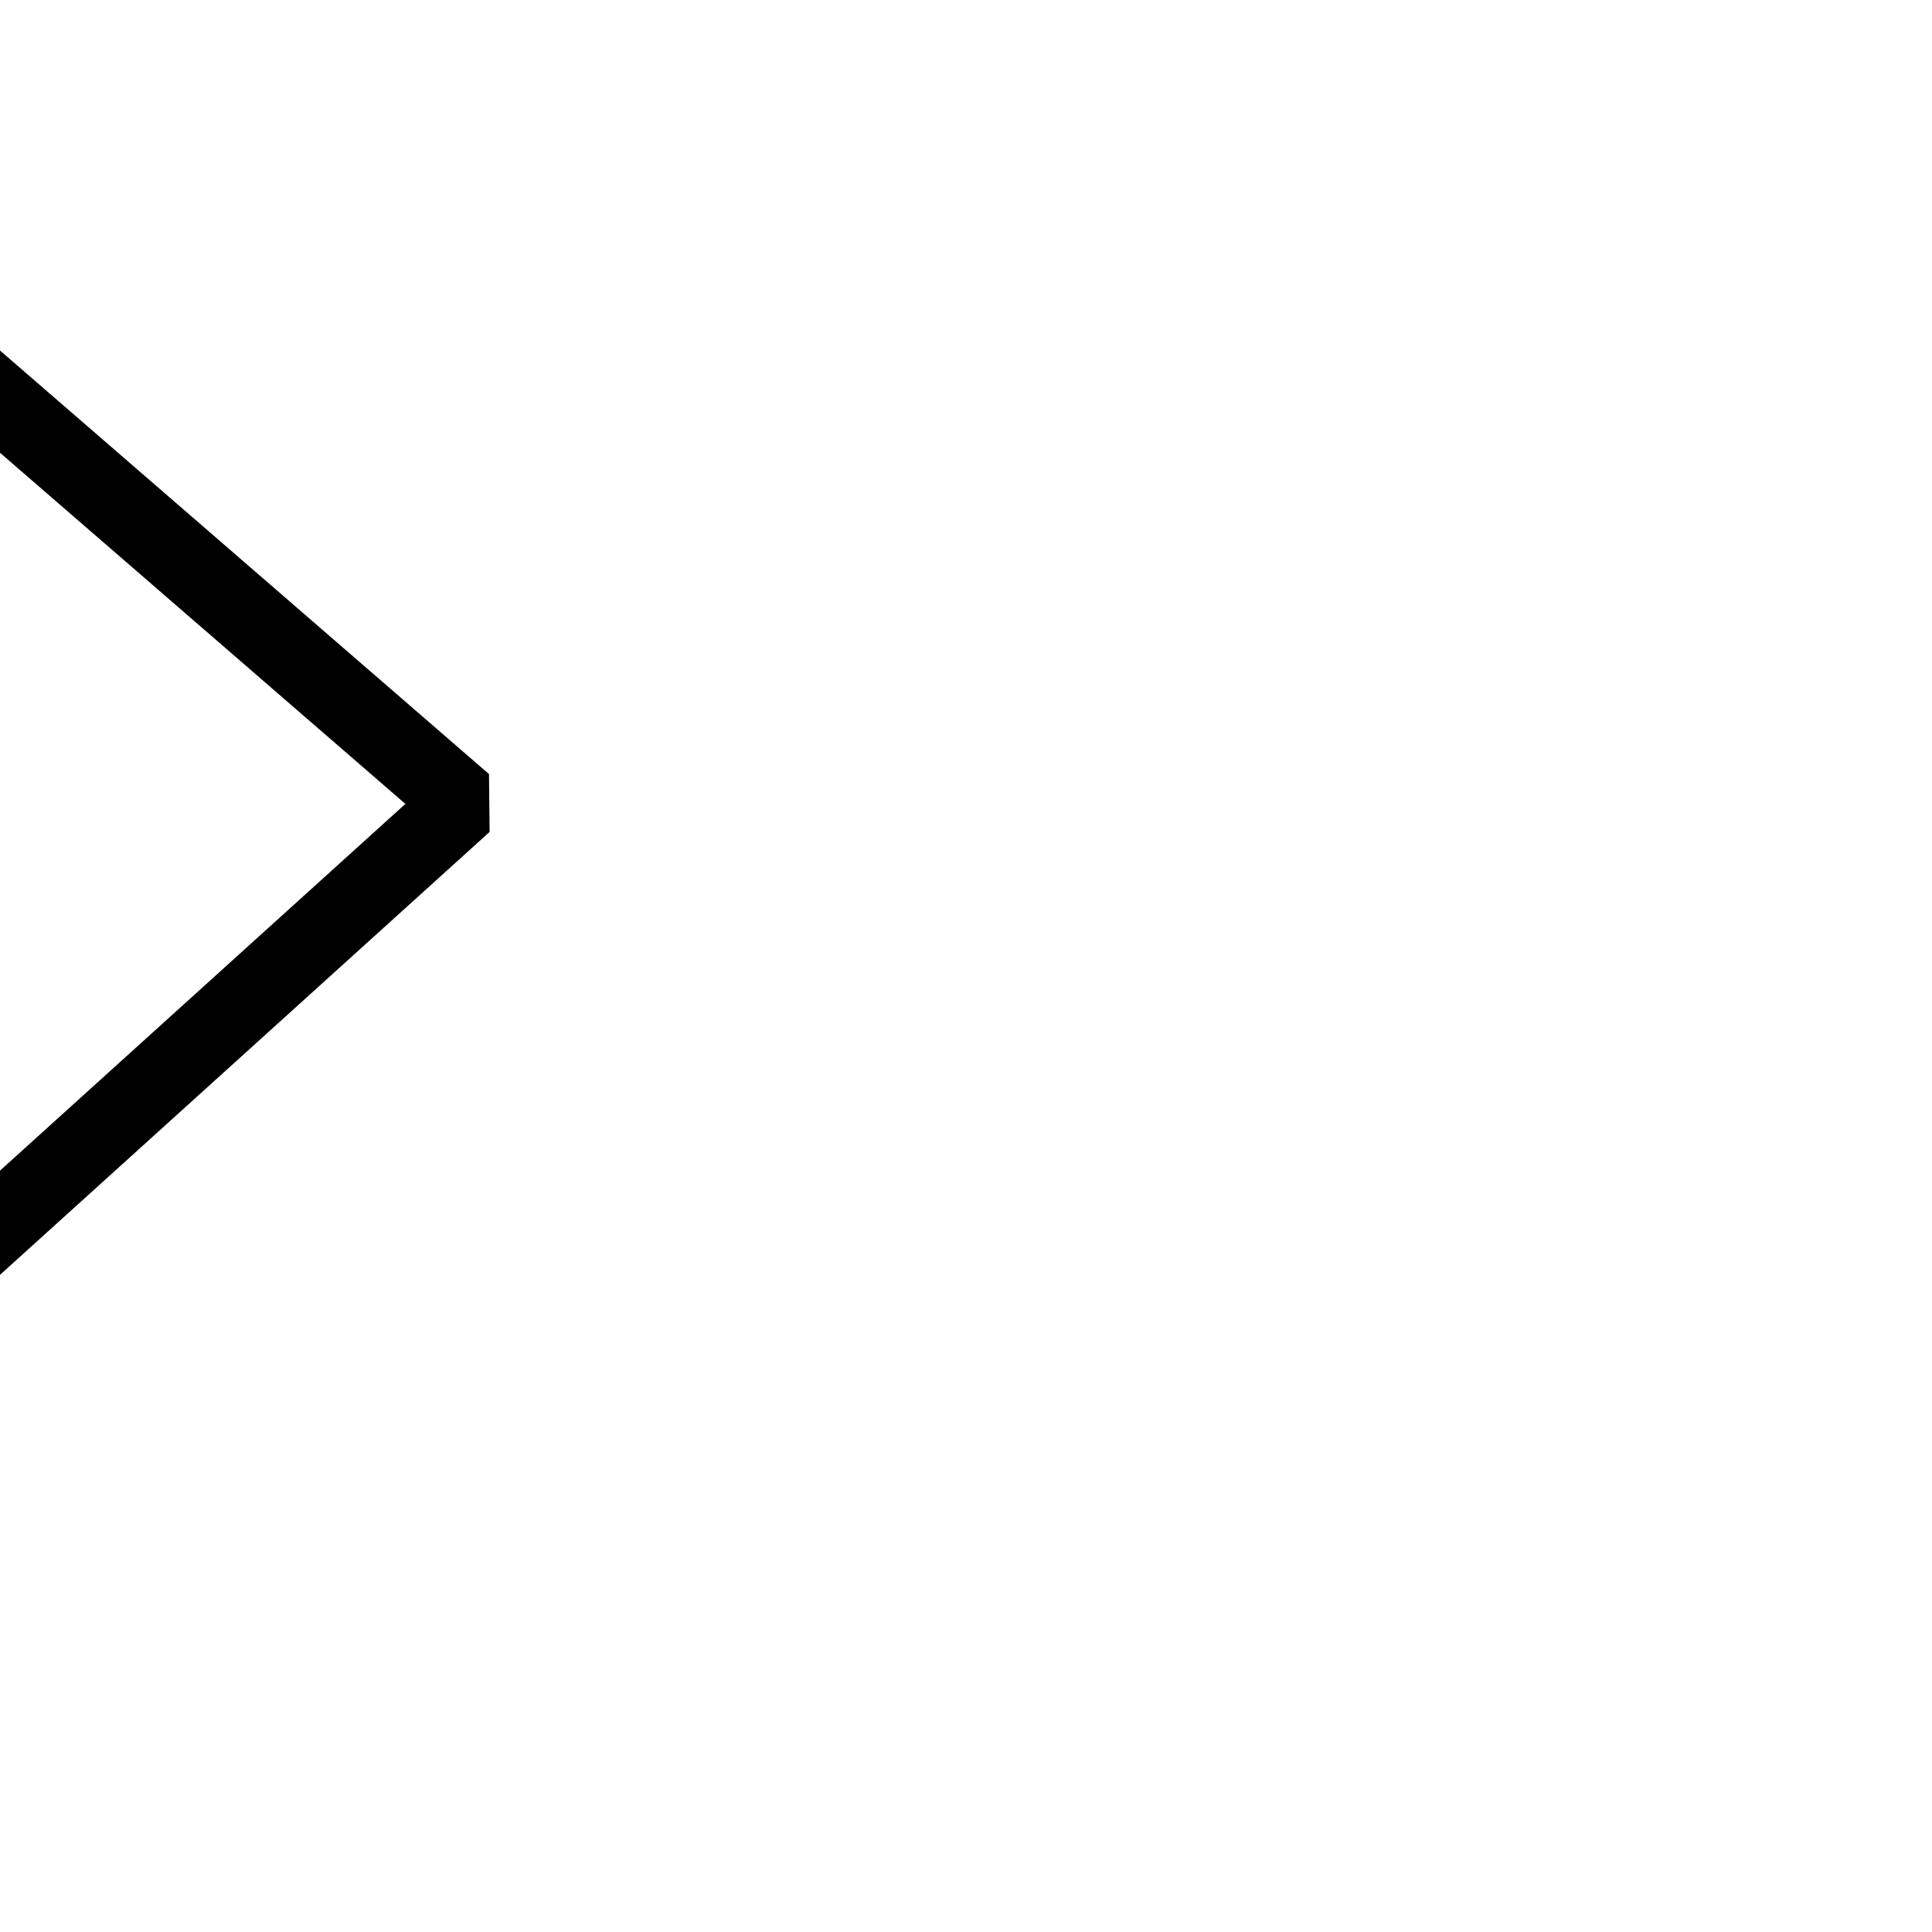
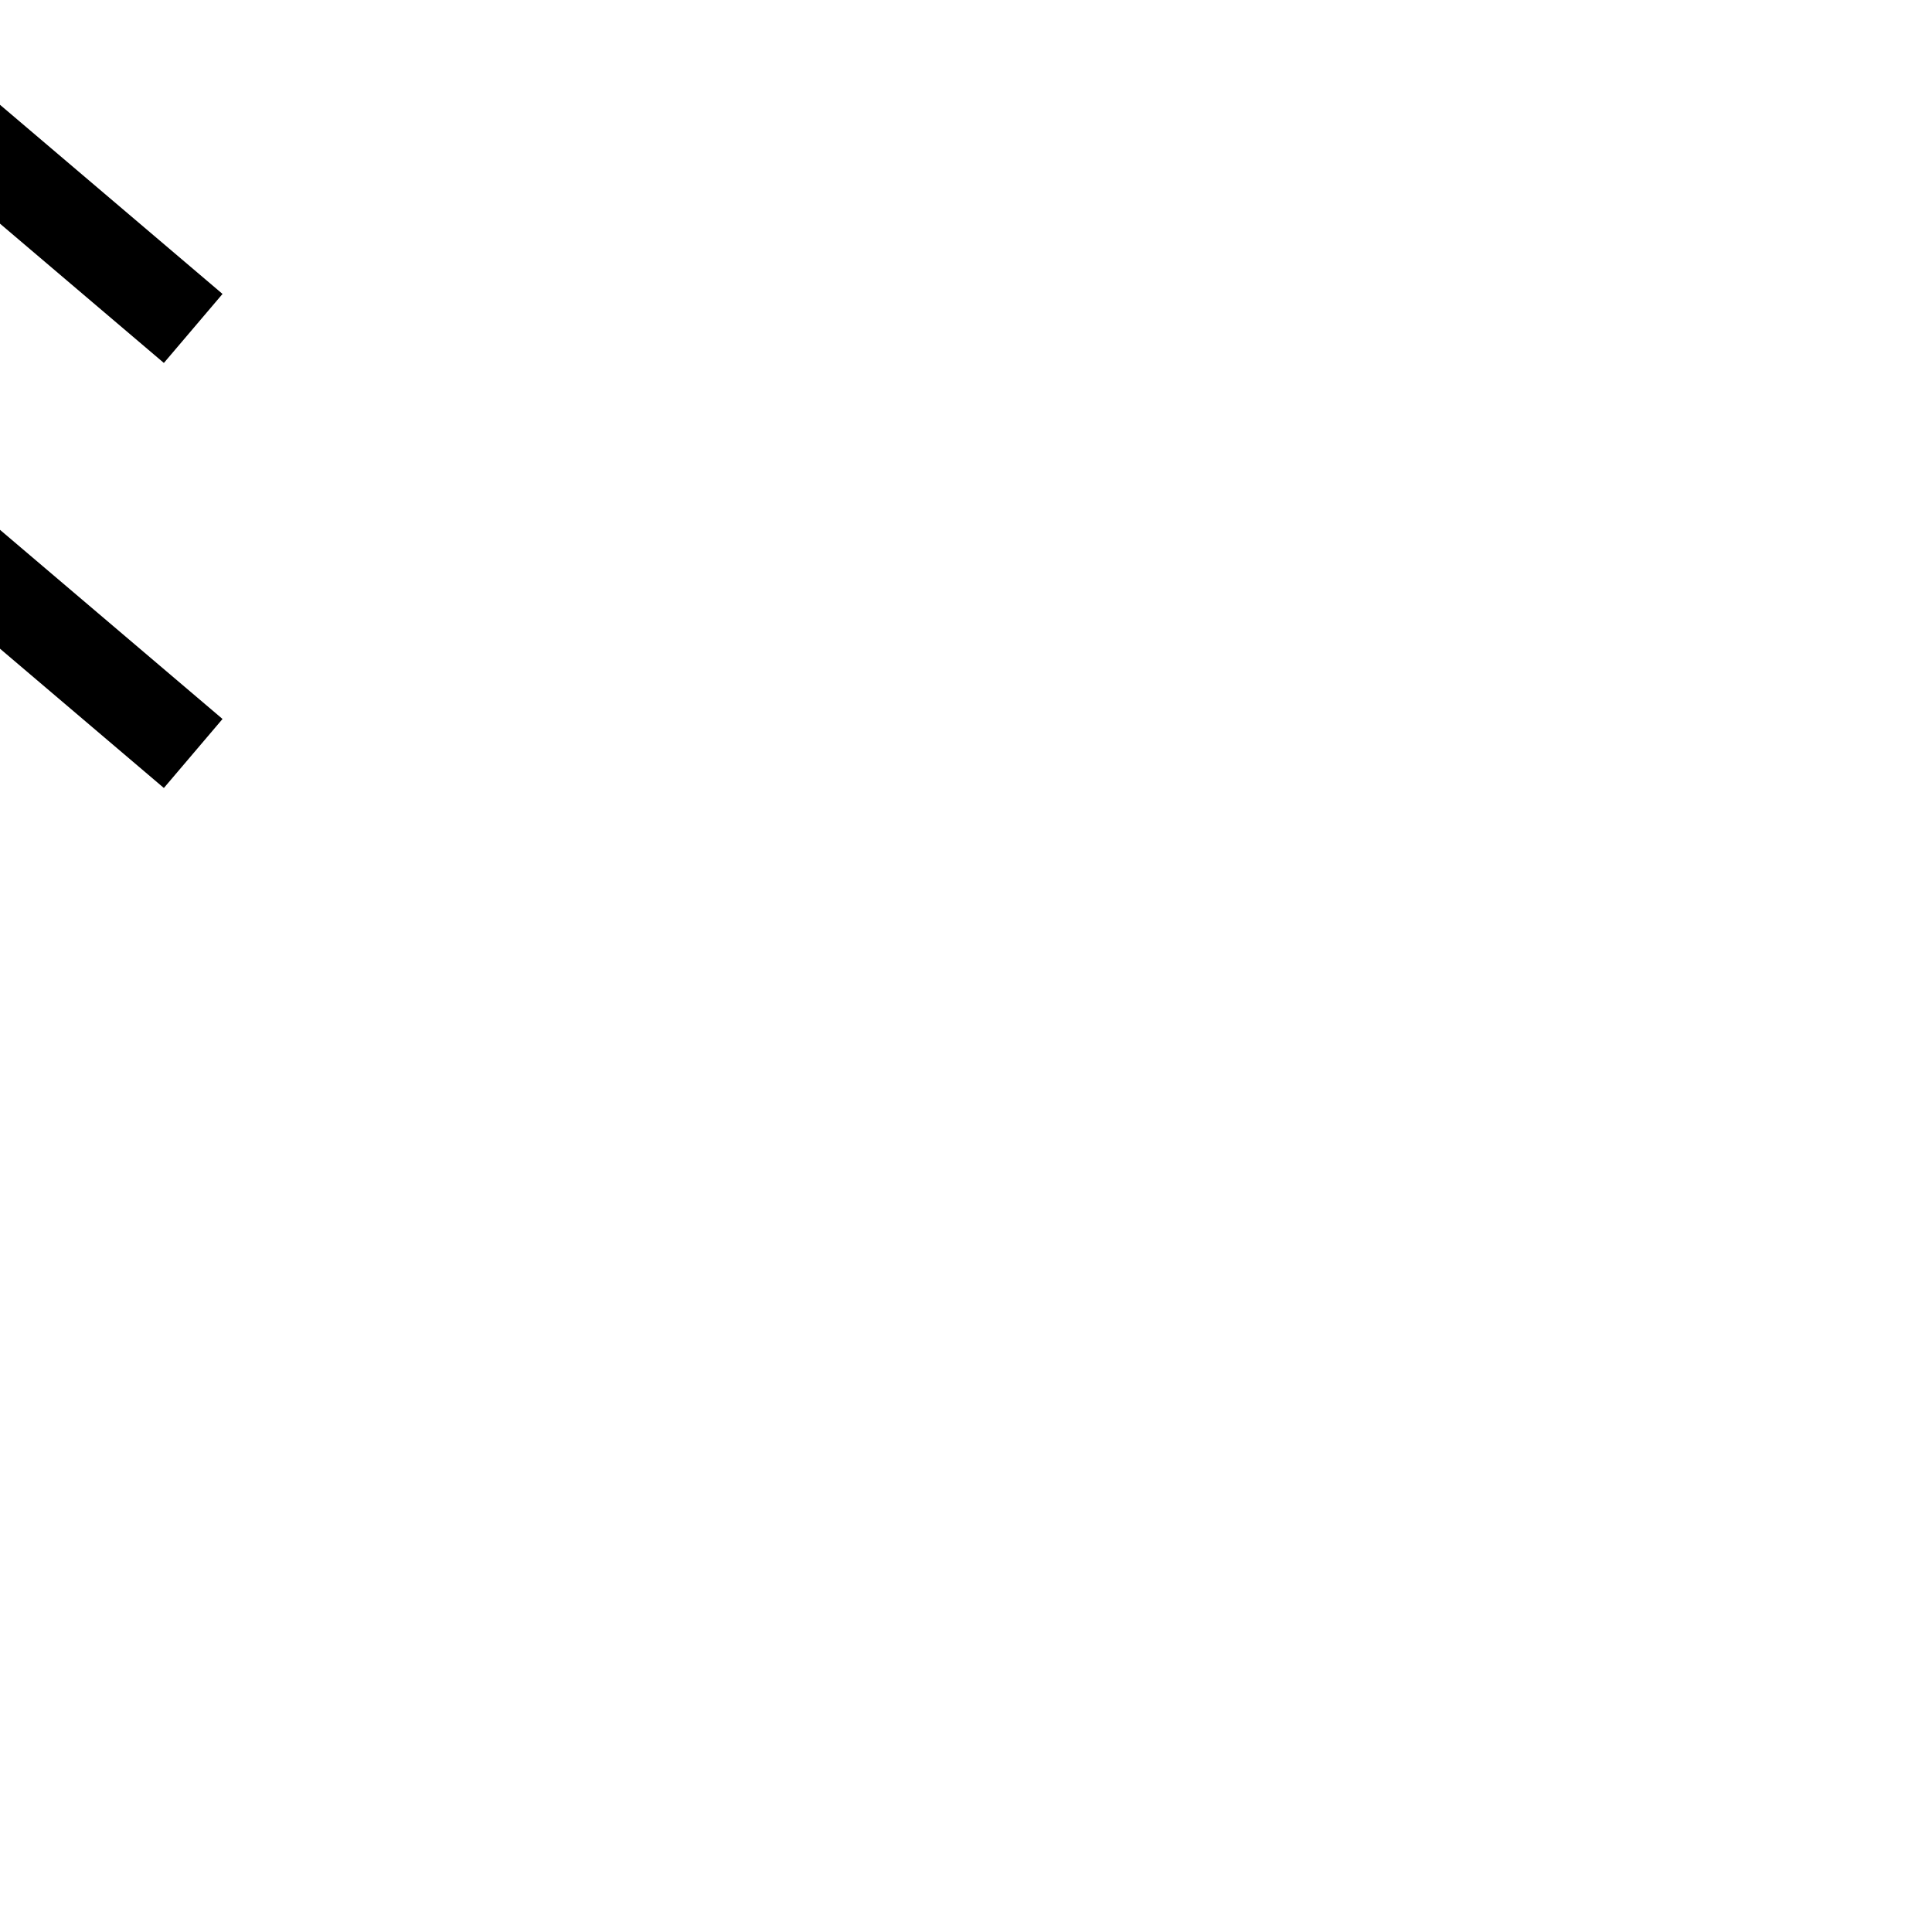
<svg xmlns="http://www.w3.org/2000/svg" width="100" height="100" viewBox="0 0 100 100" version="1.1" id="svg1035">
  <defs id="defs1032" />
  <g id="layer1">
-     <path style="fill:#000000;fill-opacity:0;stroke:#000000;stroke-width:4;stroke-linejoin:bevel" d="M -24,0 24,41.577 -24,85" id="path4787" />
+     <path style="fill:#000000;stroke:#000000;stroke-width:4.688;stroke-linejoin:bevel;stroke-dasharray:none;stroke-opacity:1" d="M -10,-1.0878552e-5 10,17" id="path1675" />
+     <path style="fill:#000000;stroke:#000000;stroke-width:4.688;stroke-linejoin:bevel;stroke-dasharray:none;stroke-opacity:1" d="m -10,22 20,17" id="path5867" />
  </g>
</svg>
